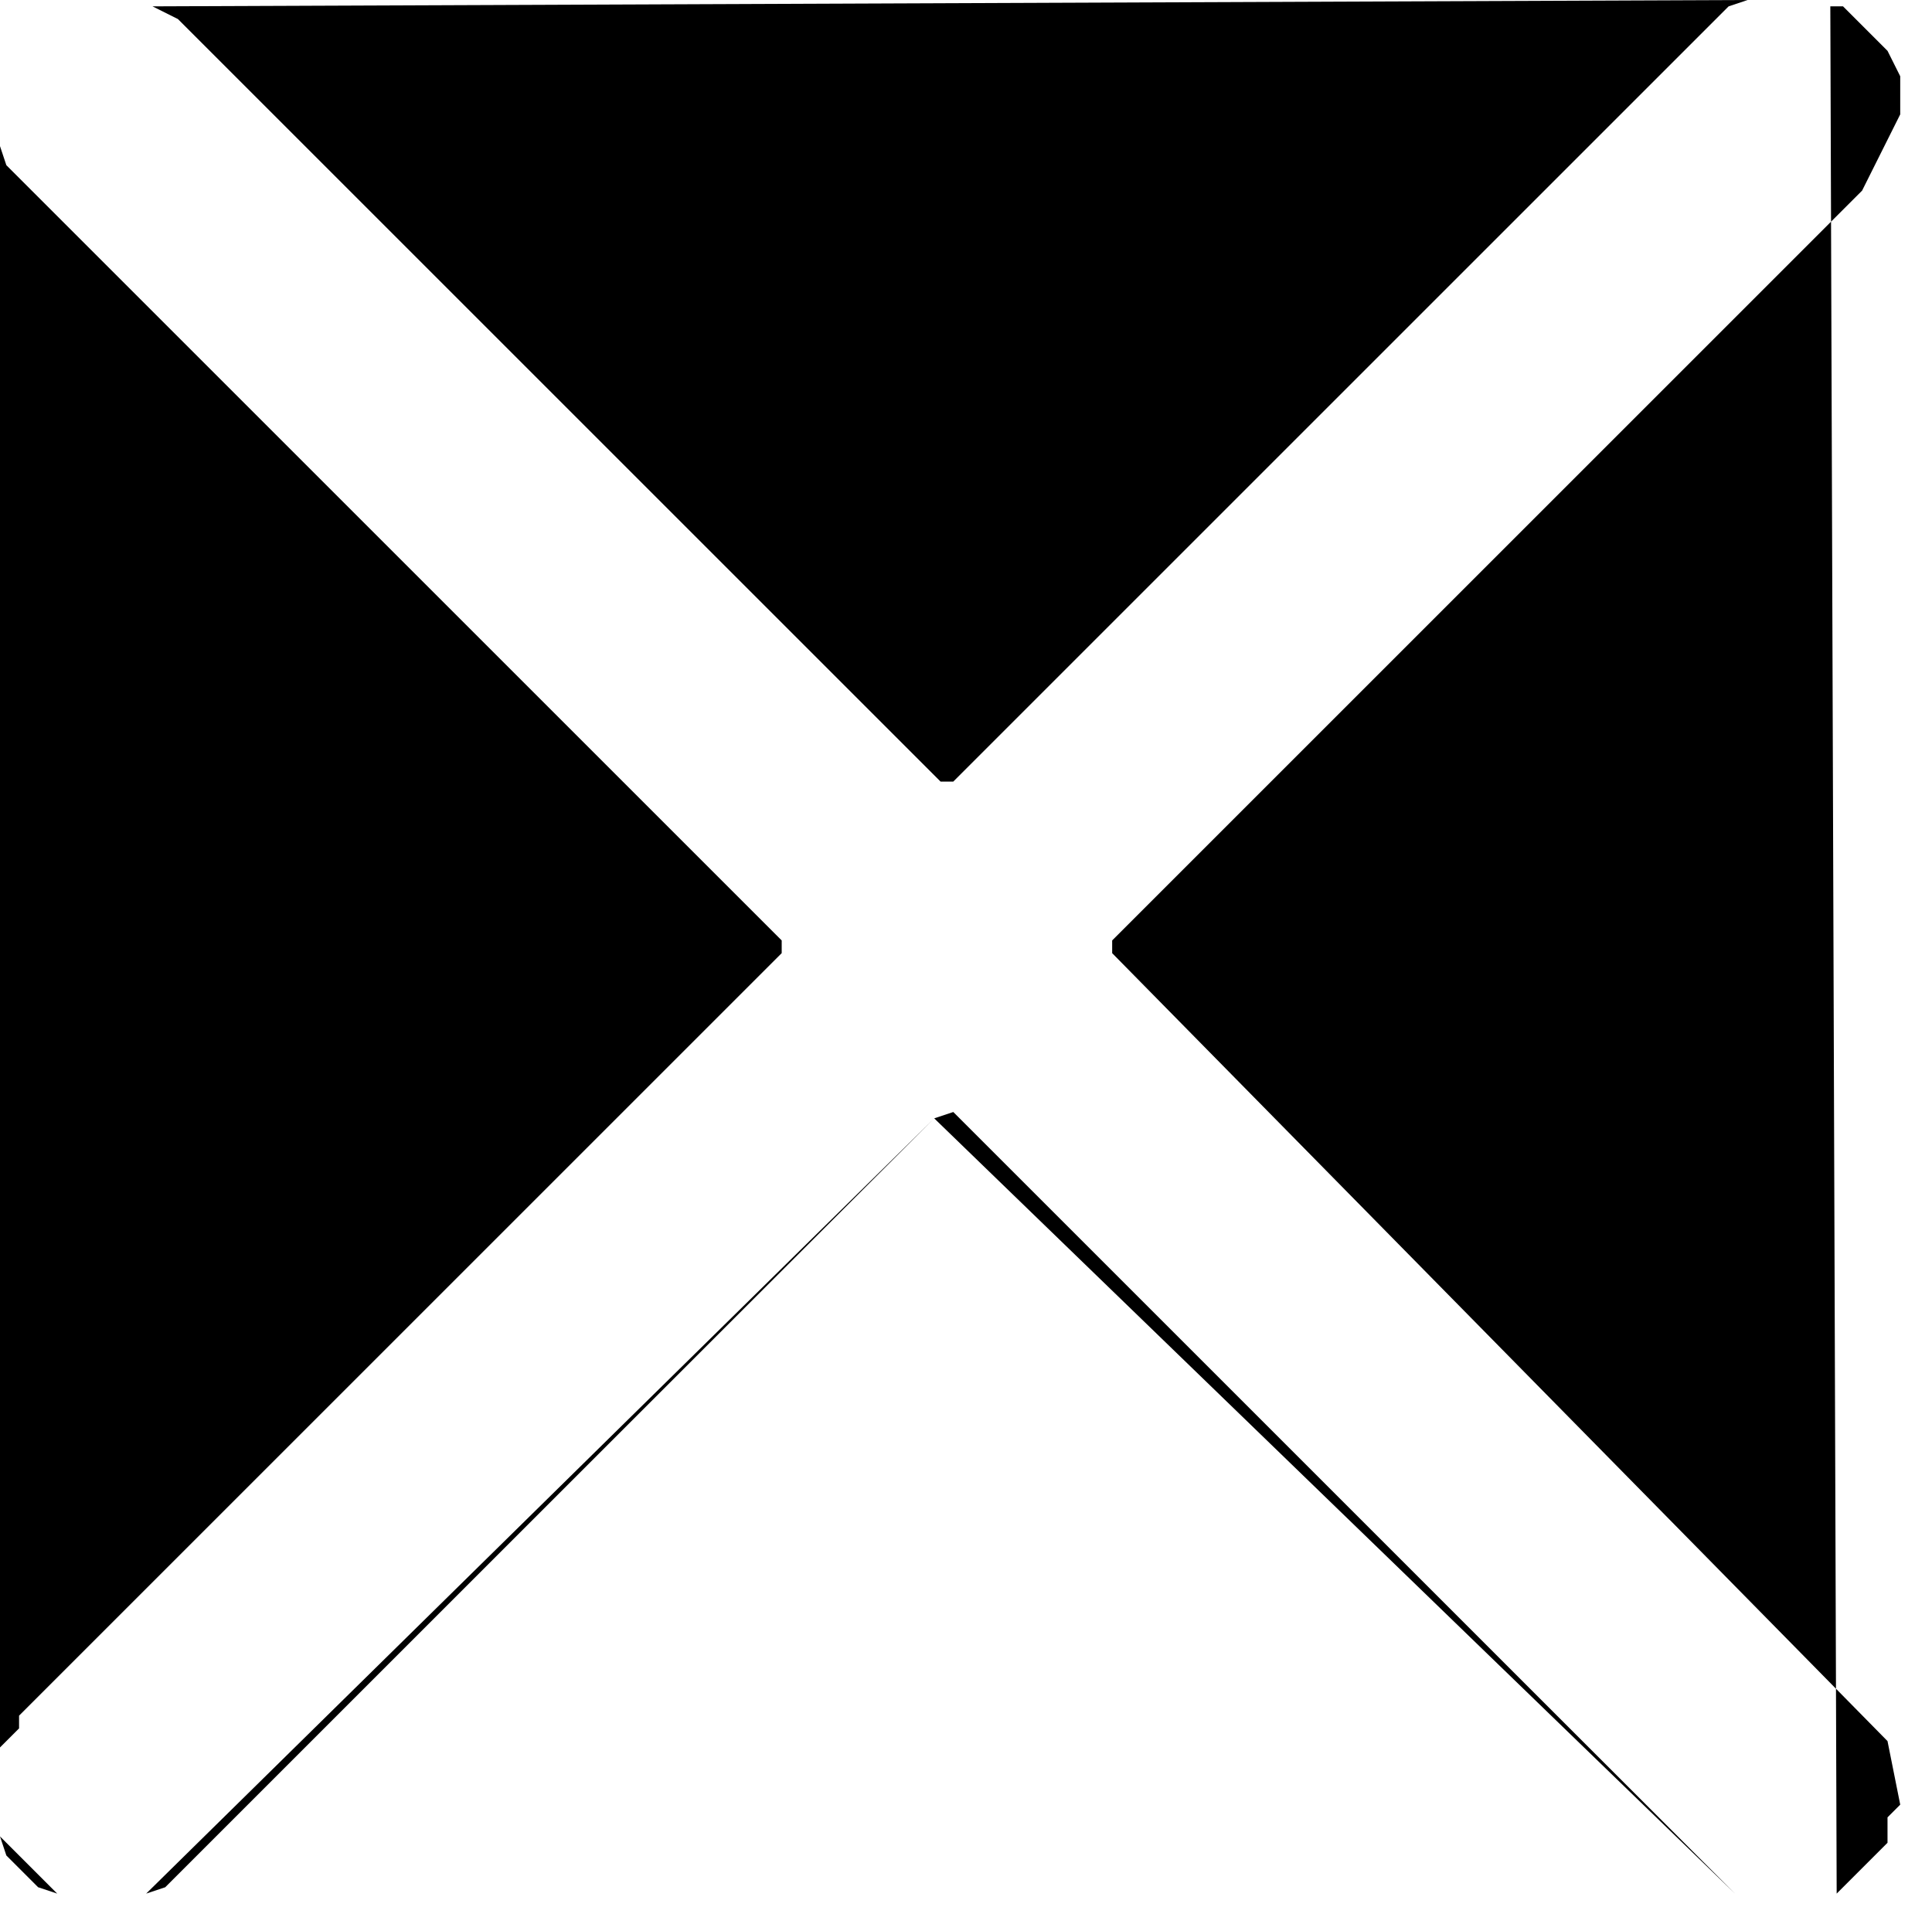
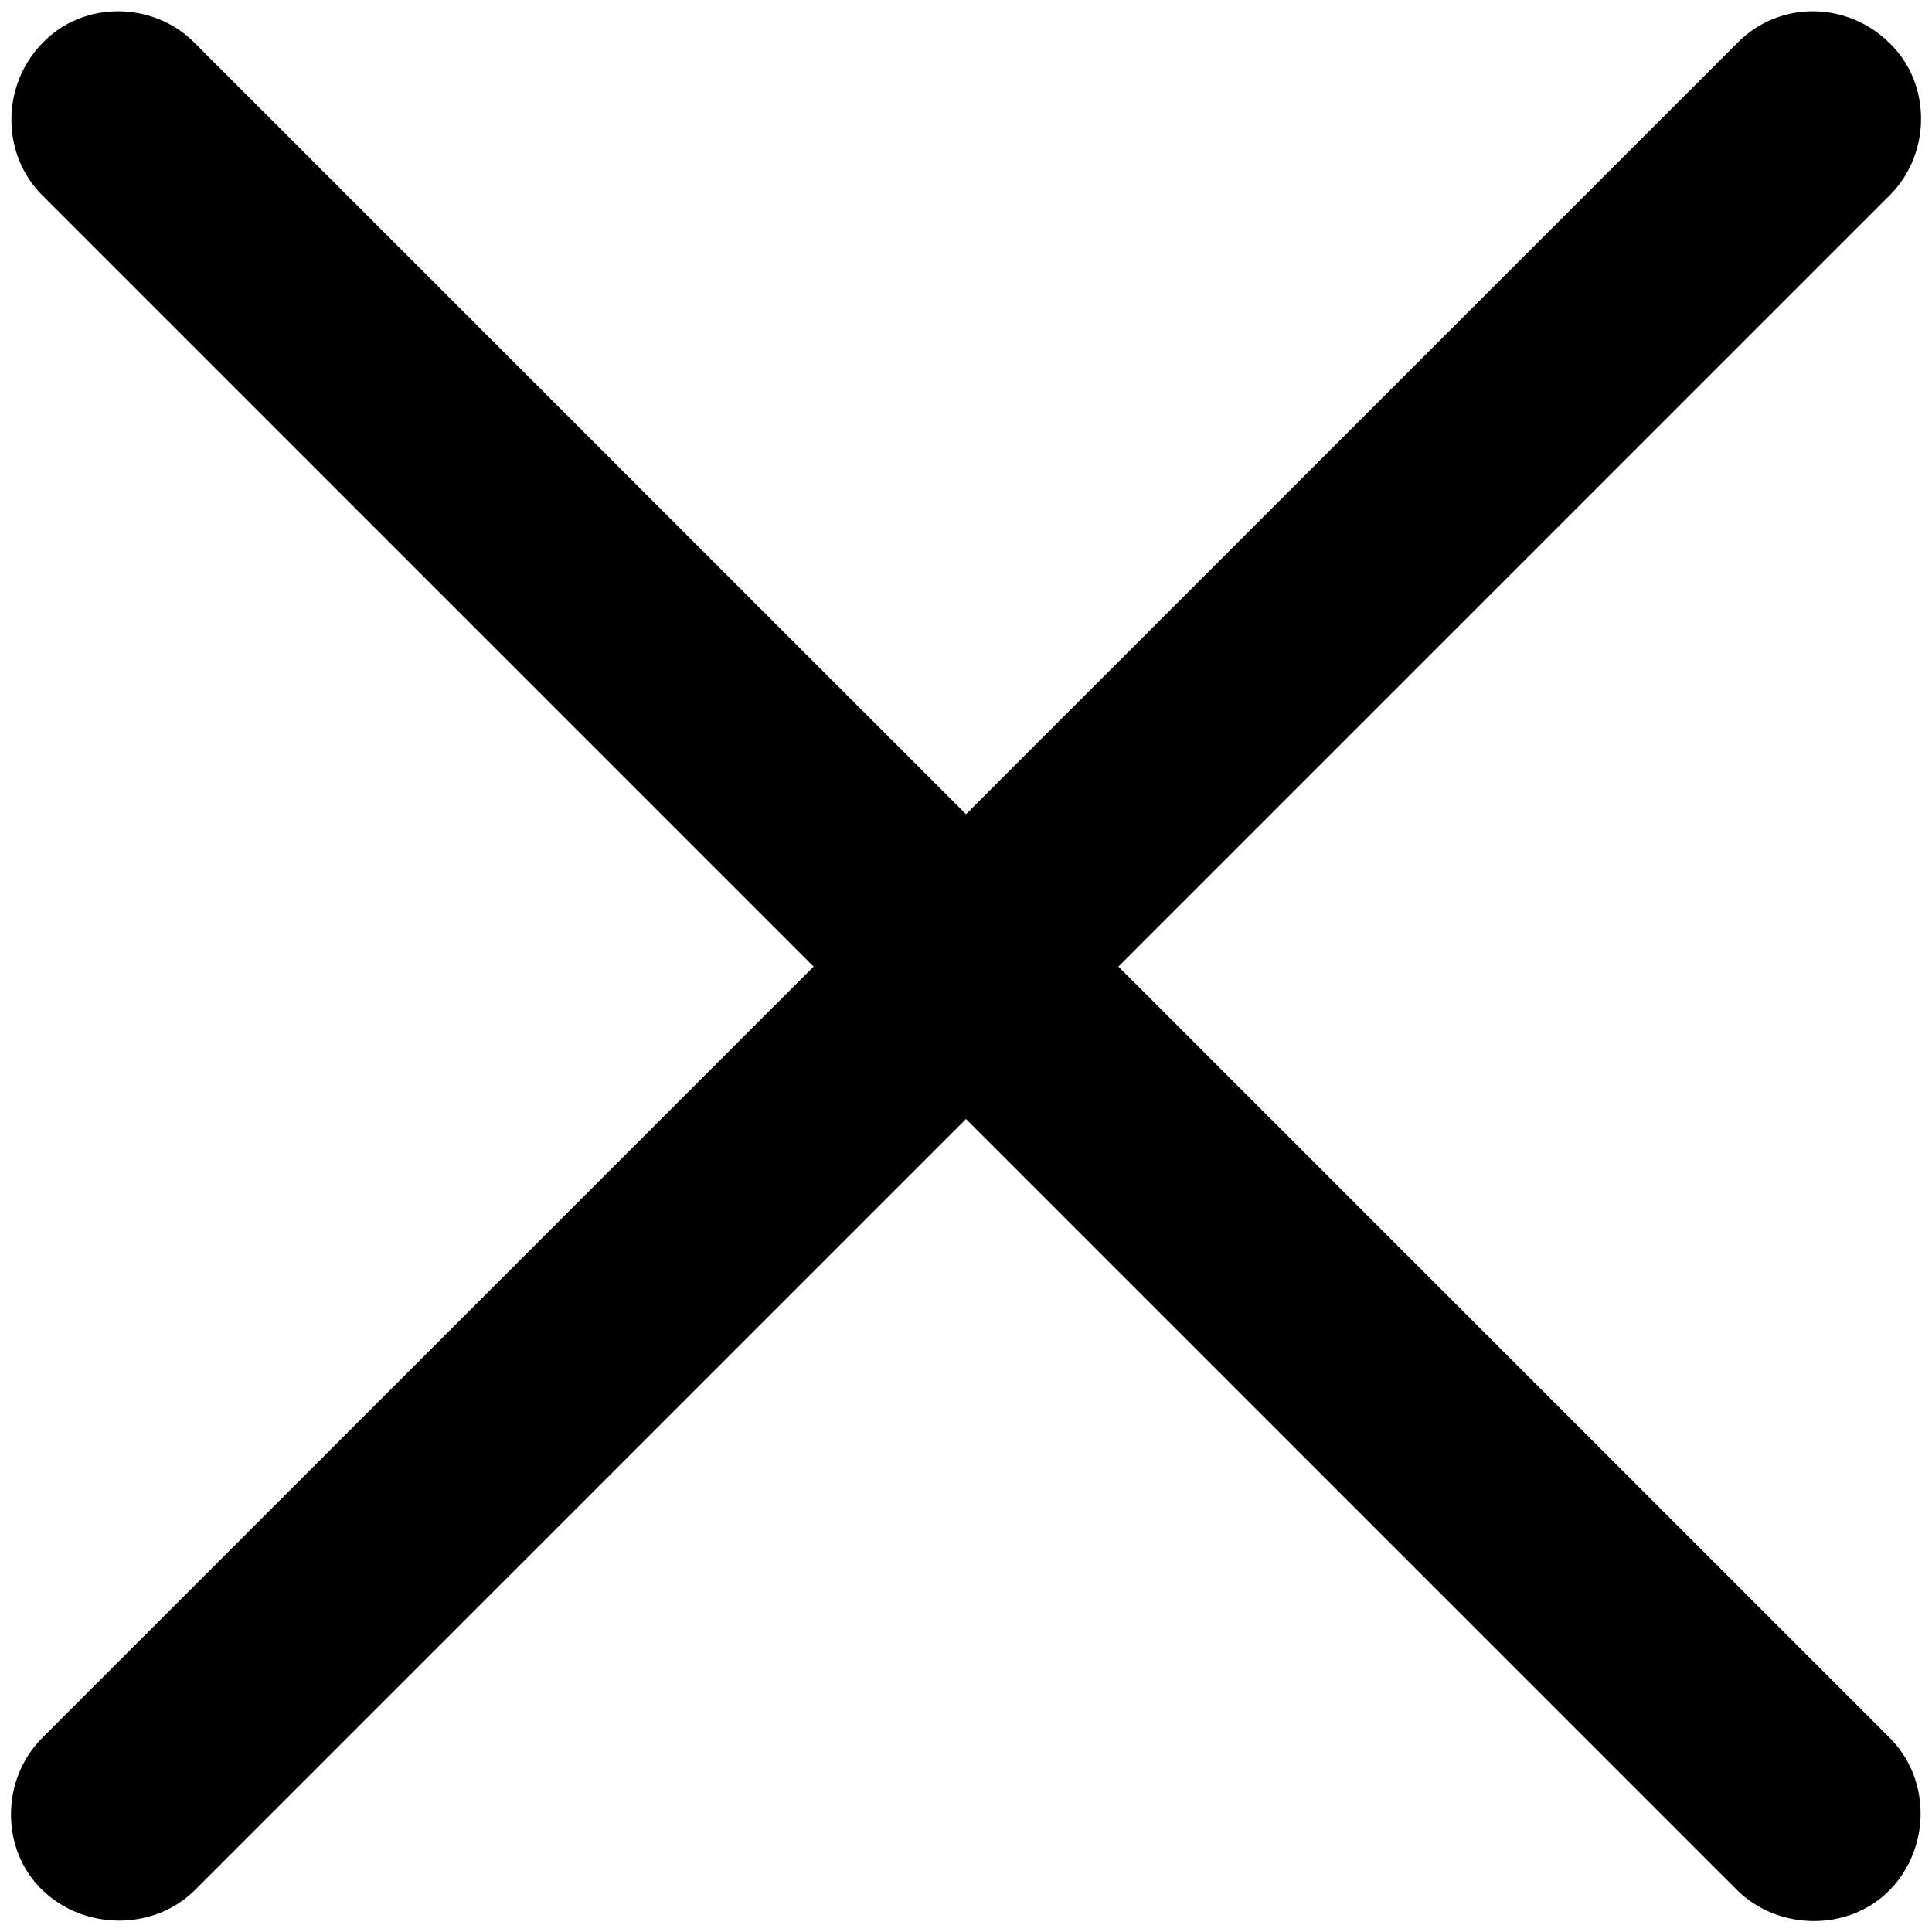
- <svg xmlns="http://www.w3.org/2000/svg" viewBox="0 0 152 150" fill="currentColor" fill-rule="evenodd">
-   <path d="M12.00 0.50L14.00 1.50L74.00 61.50L75.00 61.50L136.00 0.50L137.50 0.00Z M144.00 0.50L145.00 0.50L148.50 4.00L149.50 6.00L149.50 9.00L146.50 15.00L87.50 74.00L87.50 75.00L148.50 137.00L149.50 142.00L148.50 143.00L148.50 145.00L144.50 149.00Z M0.00 11.50L0.50 13.00L61.50 74.00L61.50 75.00L1.50 135.00L1.50 136.00L0.00 137.50Z M73.50 88.00L75.00 87.50L136.50 149.00Z M73.50 88.00L13.00 148.50L11.50 149.00Z M0.00 144.50L0.50 146.00L3.00 148.50L4.50 149.00Z" />
+ <svg xmlns="http://www.w3.org/2000/svg" viewBox="0 0 150 150" fill="currentColor">
+   <path d="M134.85 3.37L3.27 134.94C0.09 138.12 0 143.55 3.27 146.73C6.55 149.91 11.97 149.91 15.15 146.73L146.73 15.15C149.91 11.97 150 6.55 146.73 3.37C143.45 0.09 138.12 0 134.85 3.37ZM146.73 134.94L15.15 3.37C11.97 0.09 6.45 0 3.27 3.37C0.09 6.64 0.09 11.97 3.27 15.15L134.85 146.73C138.03 149.91 143.55 150 146.73 146.73C149.91 143.45 149.91 138.12 146.73 134.94Z" />
</svg>
